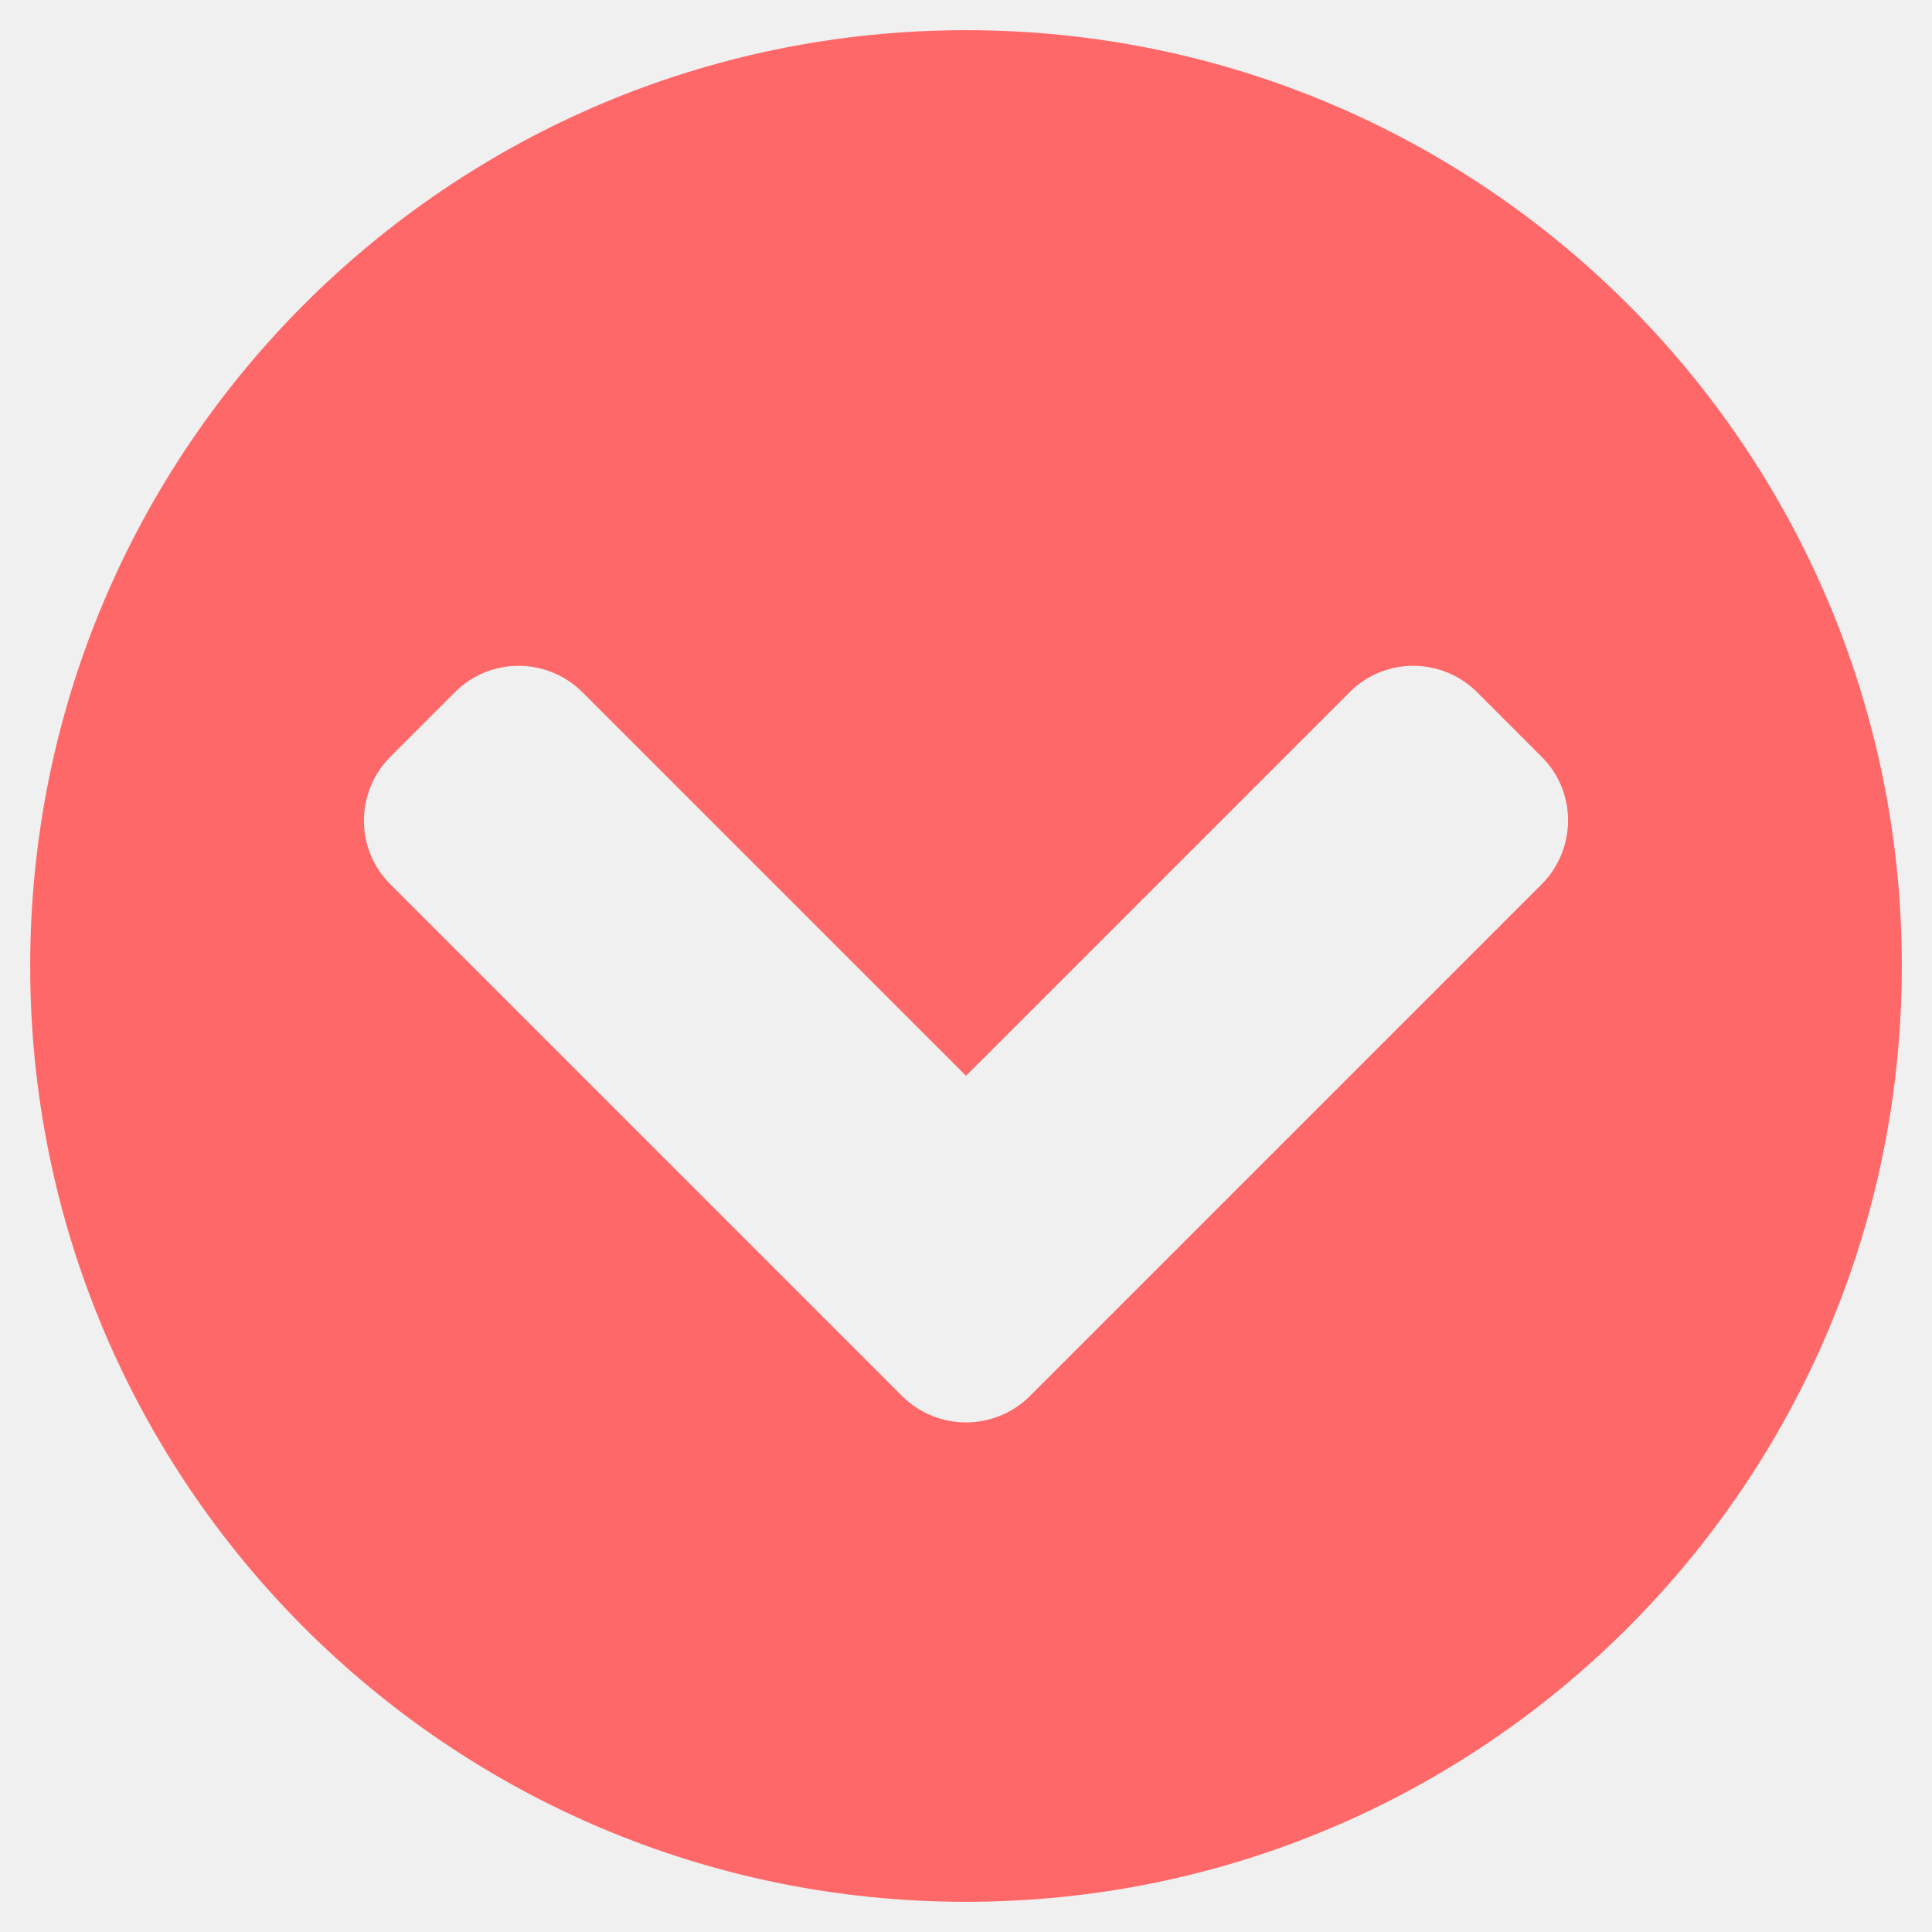
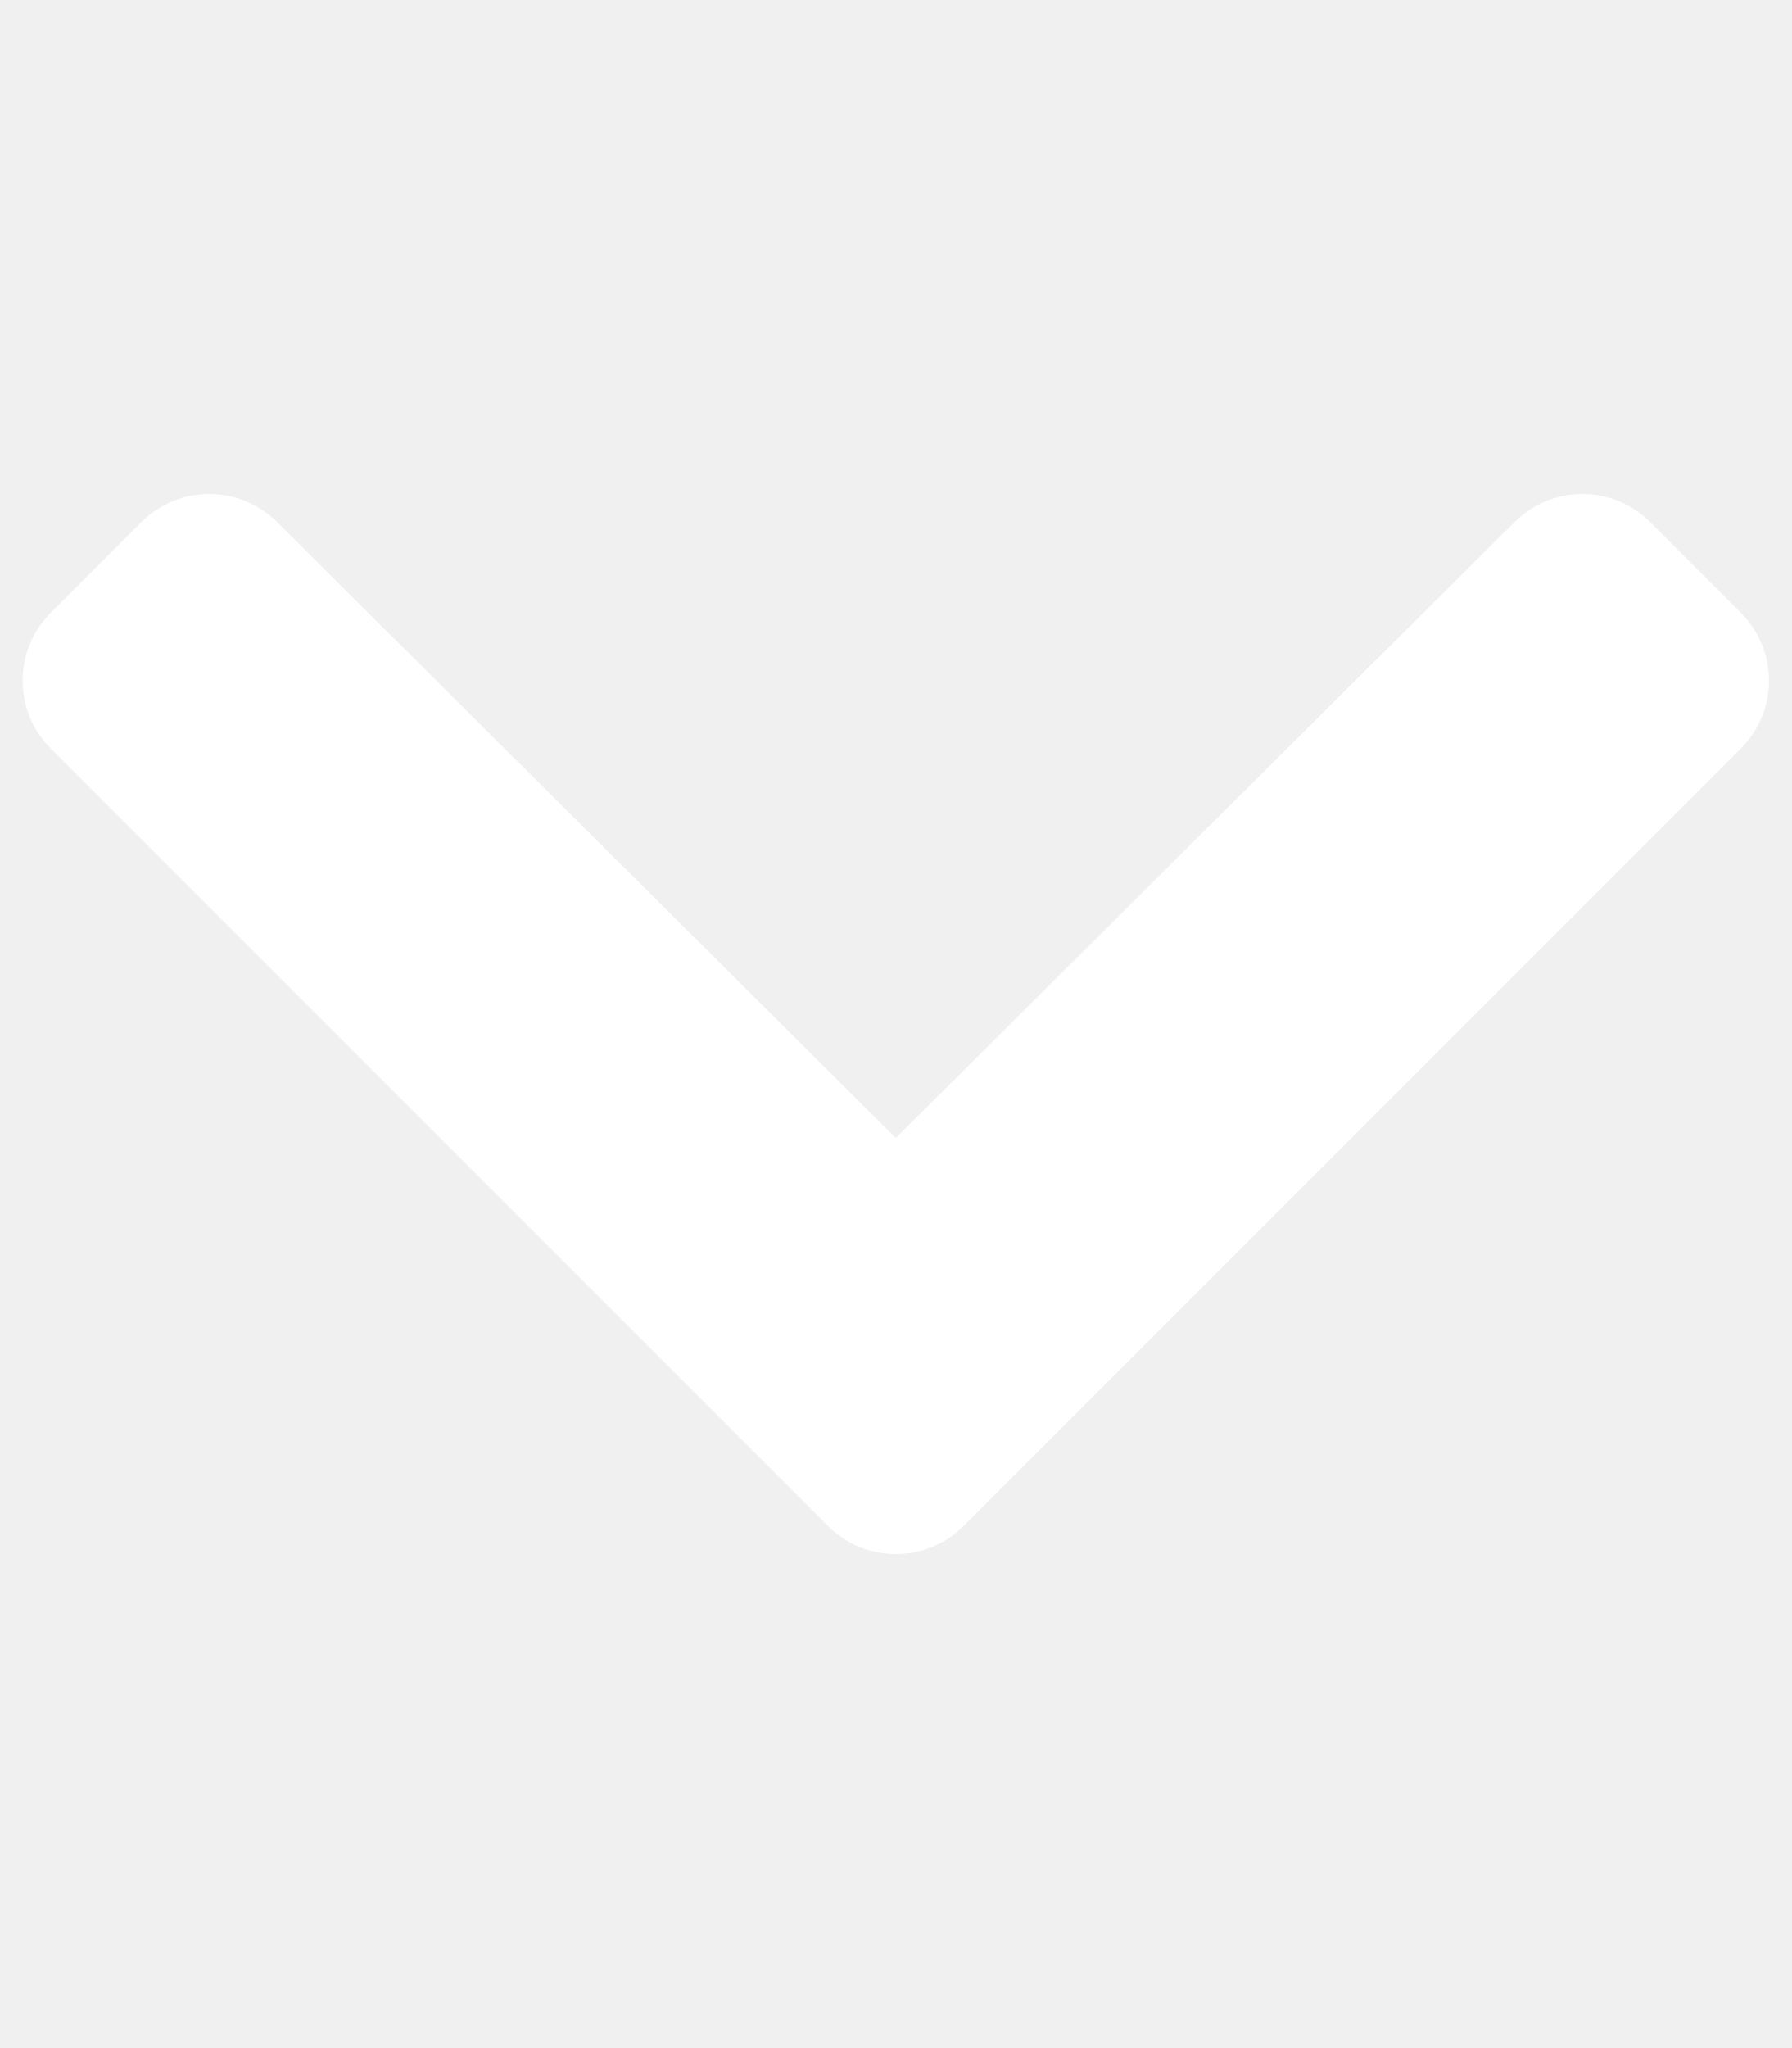
- <svg xmlns="http://www.w3.org/2000/svg" aria-hidden="true" focusable="false" data-prefix="fas" data-icon="chevron-circle-down" class="svg-inline--fa fa-chevron-circle-down fa-w-16" role="img" viewBox="0 0 512 512">
-   <path fill="#FF6868" d="M504 256c0 137-111 248-248 248S8 393 8 256 119 8 256 8s248 111 248 248zM273 369.9l135.5-135.5c9.4-9.4 9.4-24.6 0-33.9l-17-17c-9.4-9.4-24.6-9.4-33.9 0L256 285.1 154.4 183.5c-9.4-9.4-24.6-9.4-33.9 0l-17 17c-9.4 9.4-9.4 24.6 0 33.9L239 369.9c9.4 9.4 24.6 9.4 34 0z" />
+ <svg xmlns="http://www.w3.org/2000/svg" aria-hidden="true" focusable="false" data-prefix="fas" data-icon="chevron-down" class="svg-inline--fa fa-chevron-down fa-w-14" role="img" viewBox="0 0 448 512">
+   <path fill="#fff" d="M207.029 381.476L12.686 187.132c-9.373-9.373-9.373-24.569 0-33.941l22.667-22.667c9.357-9.357 24.522-9.375 33.901-.04L224 284.505l154.745-154.021c9.379-9.335 24.544-9.317 33.901.04l22.667 22.667c9.373 9.373 9.373 24.569 0 33.941L240.971 381.476c-9.373 9.372-24.569 9.372-33.942 0z" />
</svg>
